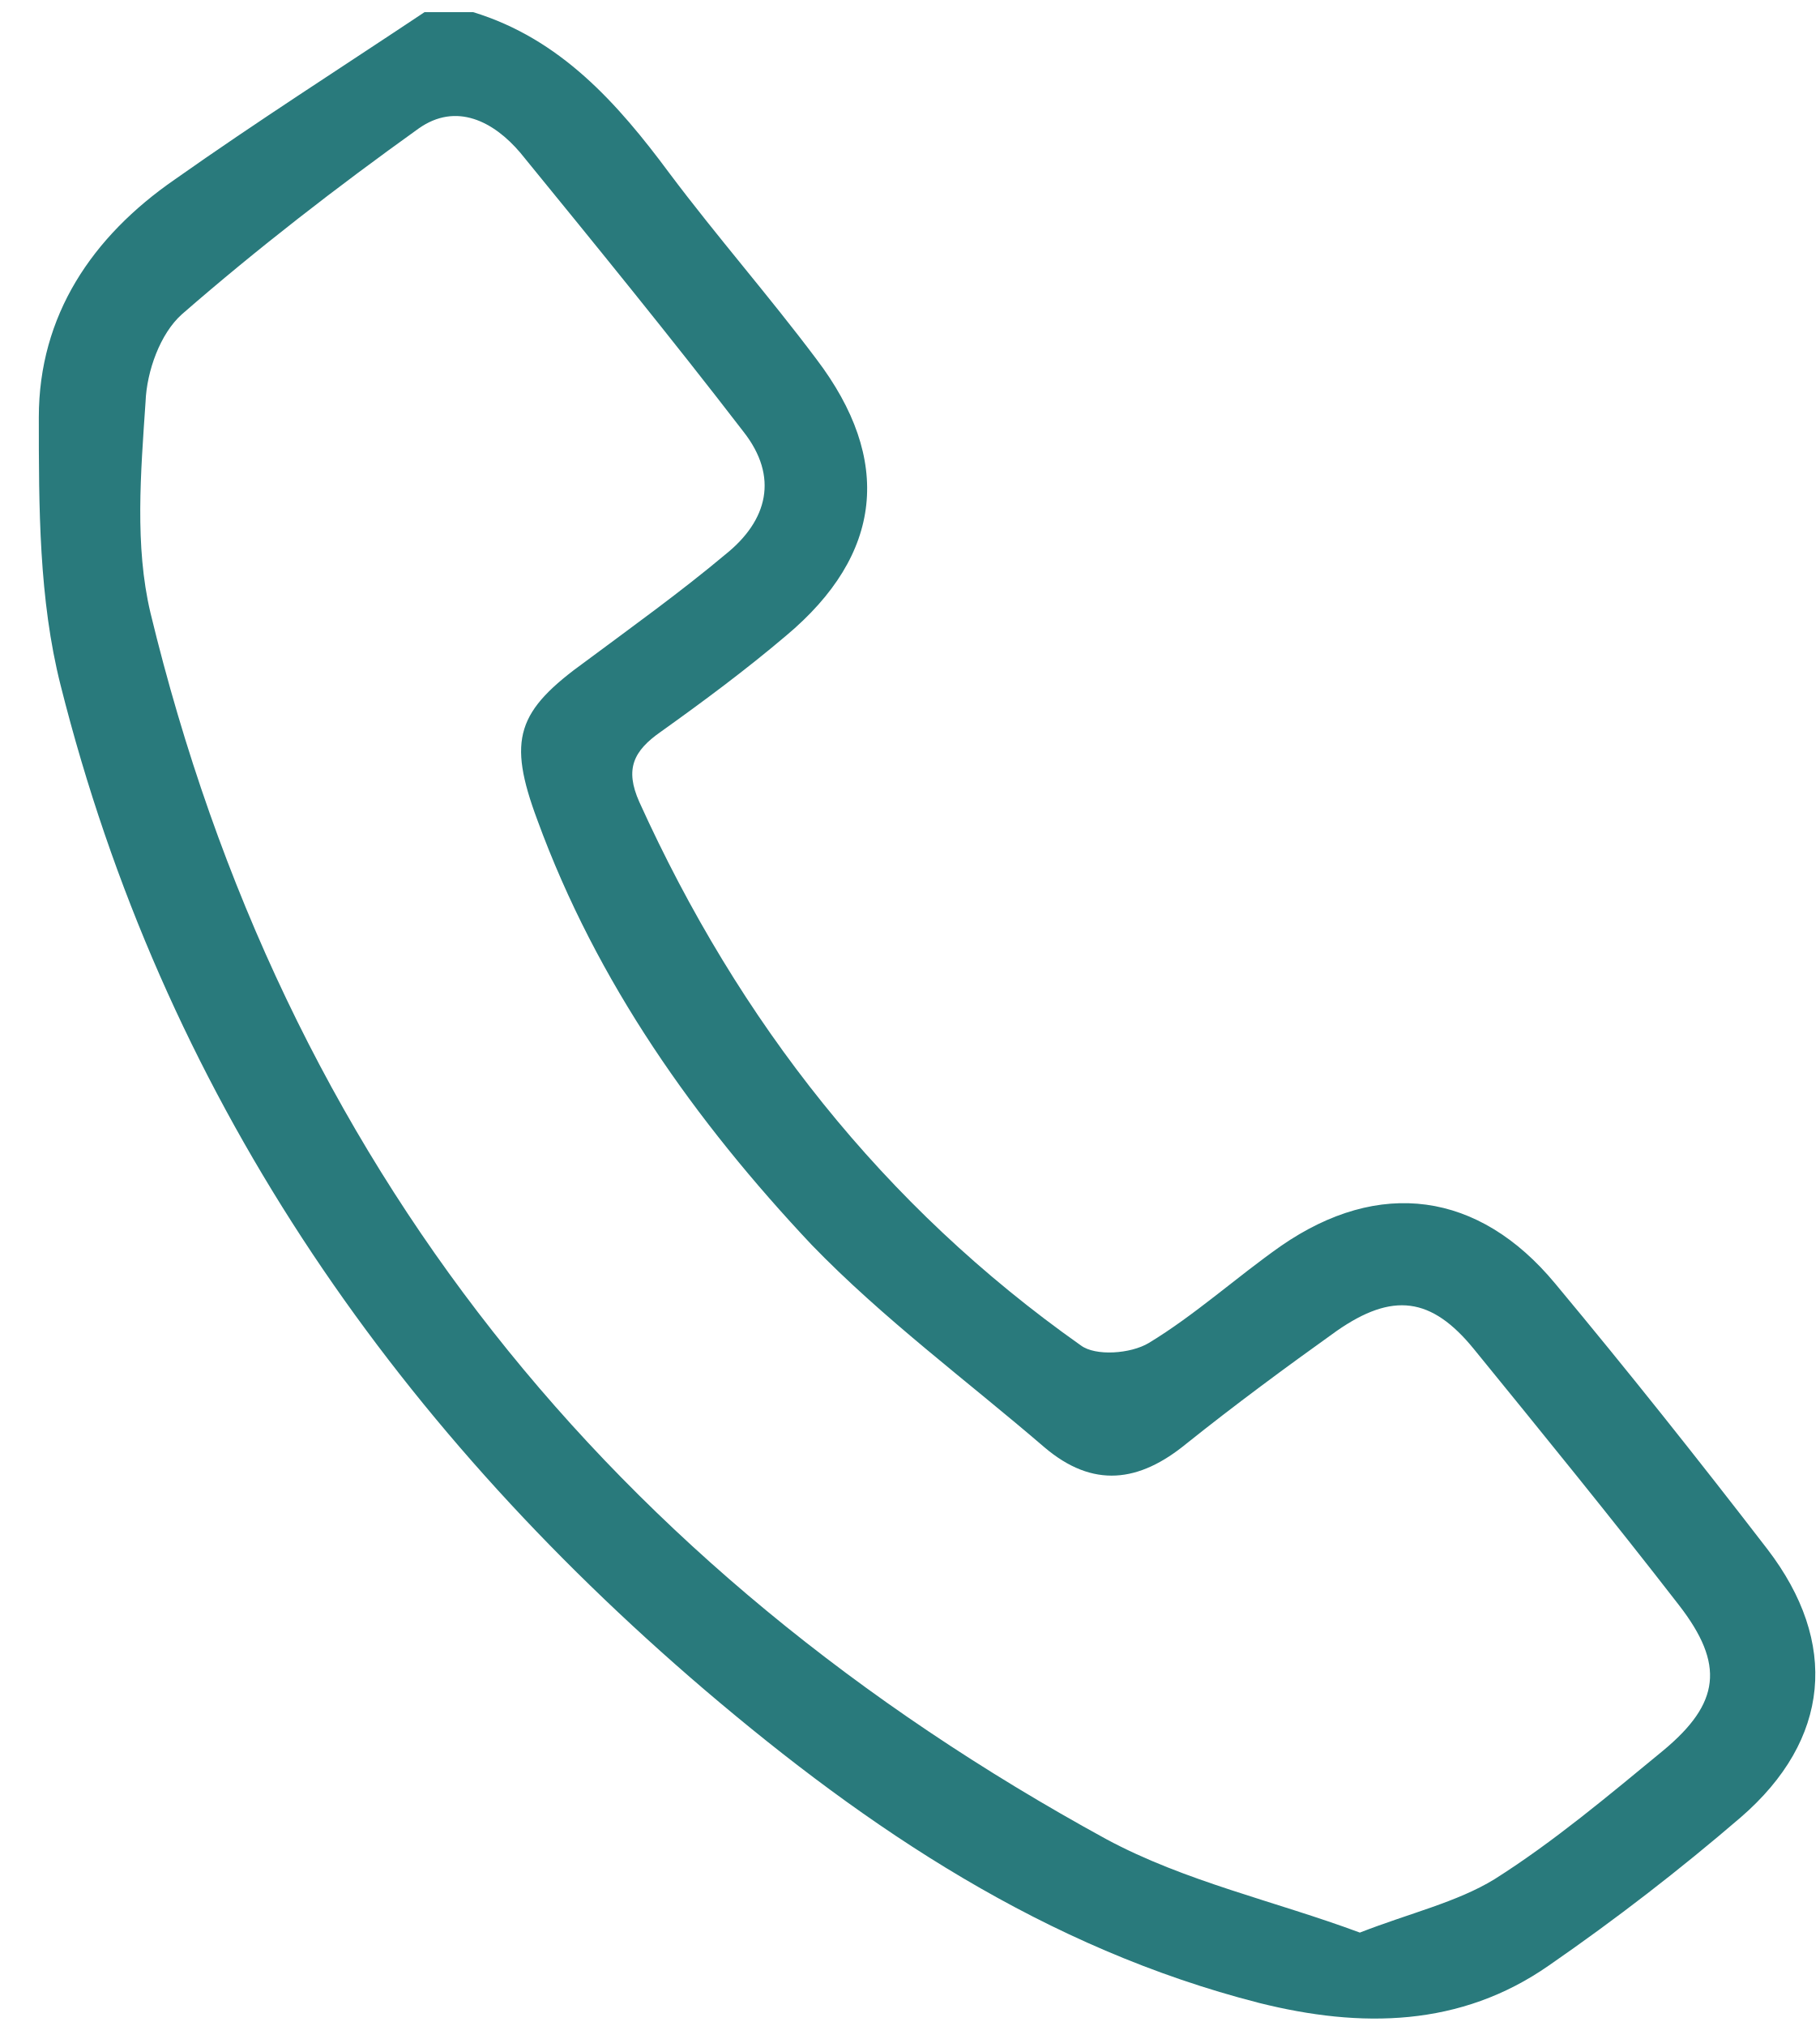
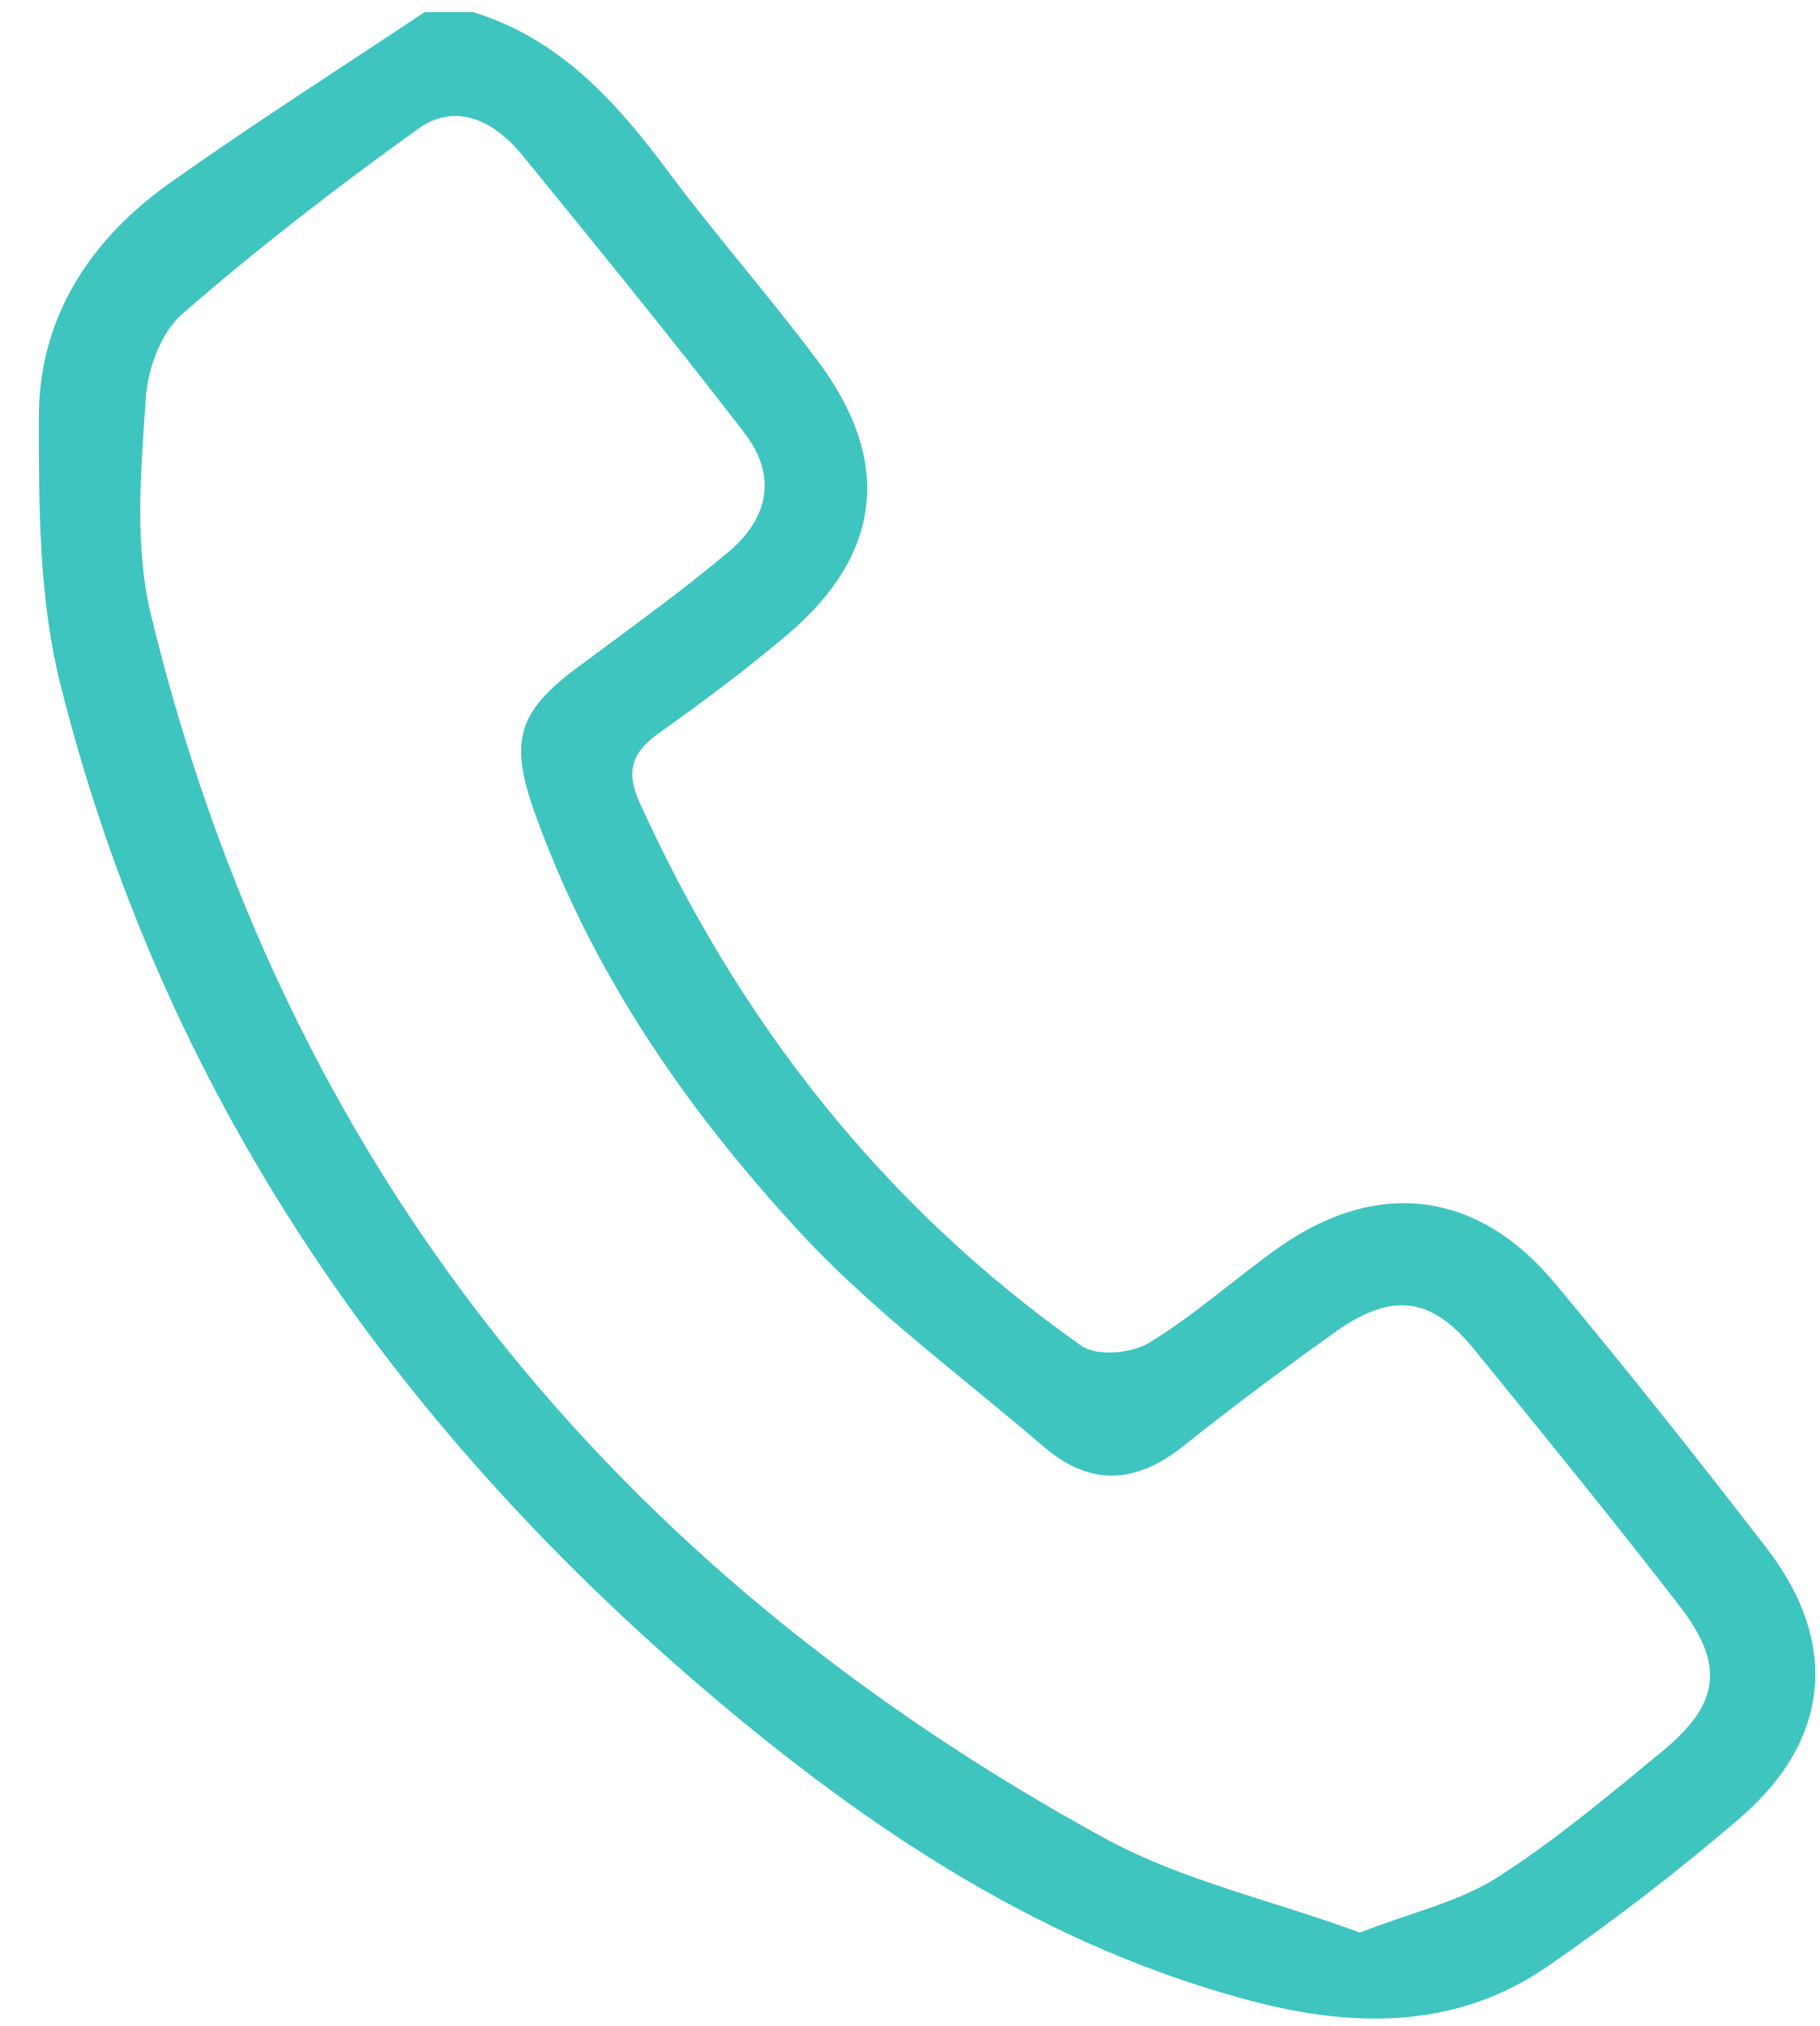
- <svg xmlns="http://www.w3.org/2000/svg" version="1.1" id="Слой_1" x="0px" y="0px" viewBox="0 0 150 167" style="enable-background:new 0 0 150 167; fill:#297a7c;" xml:space="preserve">
+ <svg xmlns="http://www.w3.org/2000/svg" version="1.1" id="Слой_1" x="0px" y="0px" viewBox="0 0 150 167" style="enable-background:new 0 0 150 167; fill:#3ec5c0;" xml:space="preserve">
  <style type="text/css">
	.st0{fill:transparent;}
</style>
  <g>
    <g>
      <path class="st0" d="M39,1c37.3,0,74.7,0,112,0c0,55.7,0,111.3,0,167c-50,0-100,0-150,0C1,112.3,1,56.7,1,1c11.3,0,22.7,0,34,0    c-6.9,4.6-13.8,9-20.6,13.7C7.6,19.5,3.2,25.9,3.2,34.3c0,7.4,0,15,1.8,22.1c8.4,33.4,27,60.6,52.9,82.8    c13.5,11.5,28.1,21.3,45.7,25.8c8.4,2.1,16.6,2,23.9-3.1c5.5-3.8,10.8-7.9,15.8-12.2c7.4-6.4,8.2-14.4,2.2-22.1    c-5.7-7.4-11.5-14.7-17.5-21.9c-6.3-7.6-14.5-8.7-22.6-3.1c-3.7,2.5-7.1,5.6-10.9,8c-1.4,0.9-4.3,1.1-5.6,0.2    C72.8,99.3,60.9,84.2,52.7,66.1c-1.2-2.7-0.5-4.2,1.8-5.8c3.6-2.5,7-5.1,10.3-7.9c8-6.7,8.8-14.5,2.5-22.8    c-3.9-5.2-8.2-10.1-12.1-15.3C50.9,8.5,46.2,3.2,39,1z" />
      <path d="M39,1c7.2,2.2,11.9,7.5,16.2,13.3c3.9,5.2,8.2,10.1,12.1,15.3c6.3,8.3,5.5,16.1-2.5,22.8c-3.3,2.8-6.8,5.4-10.3,7.9    c-2.3,1.6-3,3.1-1.8,5.8c8.2,18.1,20.1,33.3,36.4,44.8c1.2,0.9,4.1,0.7,5.6-0.2c3.8-2.3,7.2-5.4,10.9-8c8.1-5.6,16.3-4.5,22.6,3.1    c6,7.2,11.8,14.5,17.5,21.9c5.9,7.7,5.2,15.7-2.2,22.1c-5,4.3-10.3,8.4-15.8,12.2c-7.3,5.1-15.5,5.2-23.9,3.1    c-17.6-4.5-32.2-14.3-45.7-25.8C32,117,13.4,89.9,5,56.5c-1.8-7.1-1.8-14.7-1.8-22.1c0-8.4,4.4-14.9,11.2-19.6    C21.2,10,28.1,5.6,35,1C36.3,1,37.7,1,39,1z M112.1,159.3c4.1-1.6,8-2.5,11.1-4.4c4.9-3.1,9.4-6.9,13.9-10.6    c4.7-3.9,5.1-7.1,1.3-12c-5.5-7.1-11.2-14.1-16.9-21.1c-3.5-4.3-6.7-4.7-11.3-1.5c-4.2,3-8.4,6.1-12.4,9.3    c-3.9,3.2-7.7,3.7-11.7,0.3c-6.4-5.5-13.3-10.6-19.2-16.7C57.3,92.4,49.2,81,44.3,67.6c-2.5-6.7-1.7-9,4-13.1    c3.9-2.9,7.8-5.7,11.5-8.8c3.5-2.8,4.4-6.4,1.5-10.1c-6-7.8-12.2-15.4-18.4-23c-2.2-2.6-5.3-4.2-8.4-2    c-6.7,4.8-13.3,9.9-19.5,15.3c-1.8,1.6-2.9,4.7-3,7.2C11.6,39,11.1,45,12.4,50.5c11,45.5,38,78.8,78.8,101.1    C97.7,155.1,105.1,156.7,112.1,159.3z" />
      <path class="st0" d="M112.1,159.3c-7-2.5-14.5-4.1-20.9-7.7C50.5,129.3,23.4,96,12.4,50.5C11.1,45,11.6,39,11.9,33.2    c0.1-2.5,1.2-5.6,3-7.2c6.2-5.4,12.8-10.5,19.5-15.3c3.1-2.2,6.3-0.6,8.4,2c6.3,7.6,12.4,15.2,18.4,23c2.9,3.7,1.9,7.2-1.5,10.1    c-3.8,3-7.6,5.9-11.5,8.8c-5.7,4.2-6.5,6.4-4,13.1c5,13.3,13,24.8,22.7,34.9c5.8,6.1,12.7,11.2,19.2,16.7c4,3.4,7.8,2.9,11.7-0.3    c4-3.3,8.1-6.4,12.4-9.3c4.6-3.2,7.7-2.8,11.3,1.5c5.7,6.9,11.4,14,16.9,21.1c3.8,4.9,3.4,8.1-1.3,12c-4.5,3.7-9,7.5-13.9,10.6    C120.1,156.8,116.3,157.7,112.1,159.3z" />
    </g>
  </g>
</svg>
